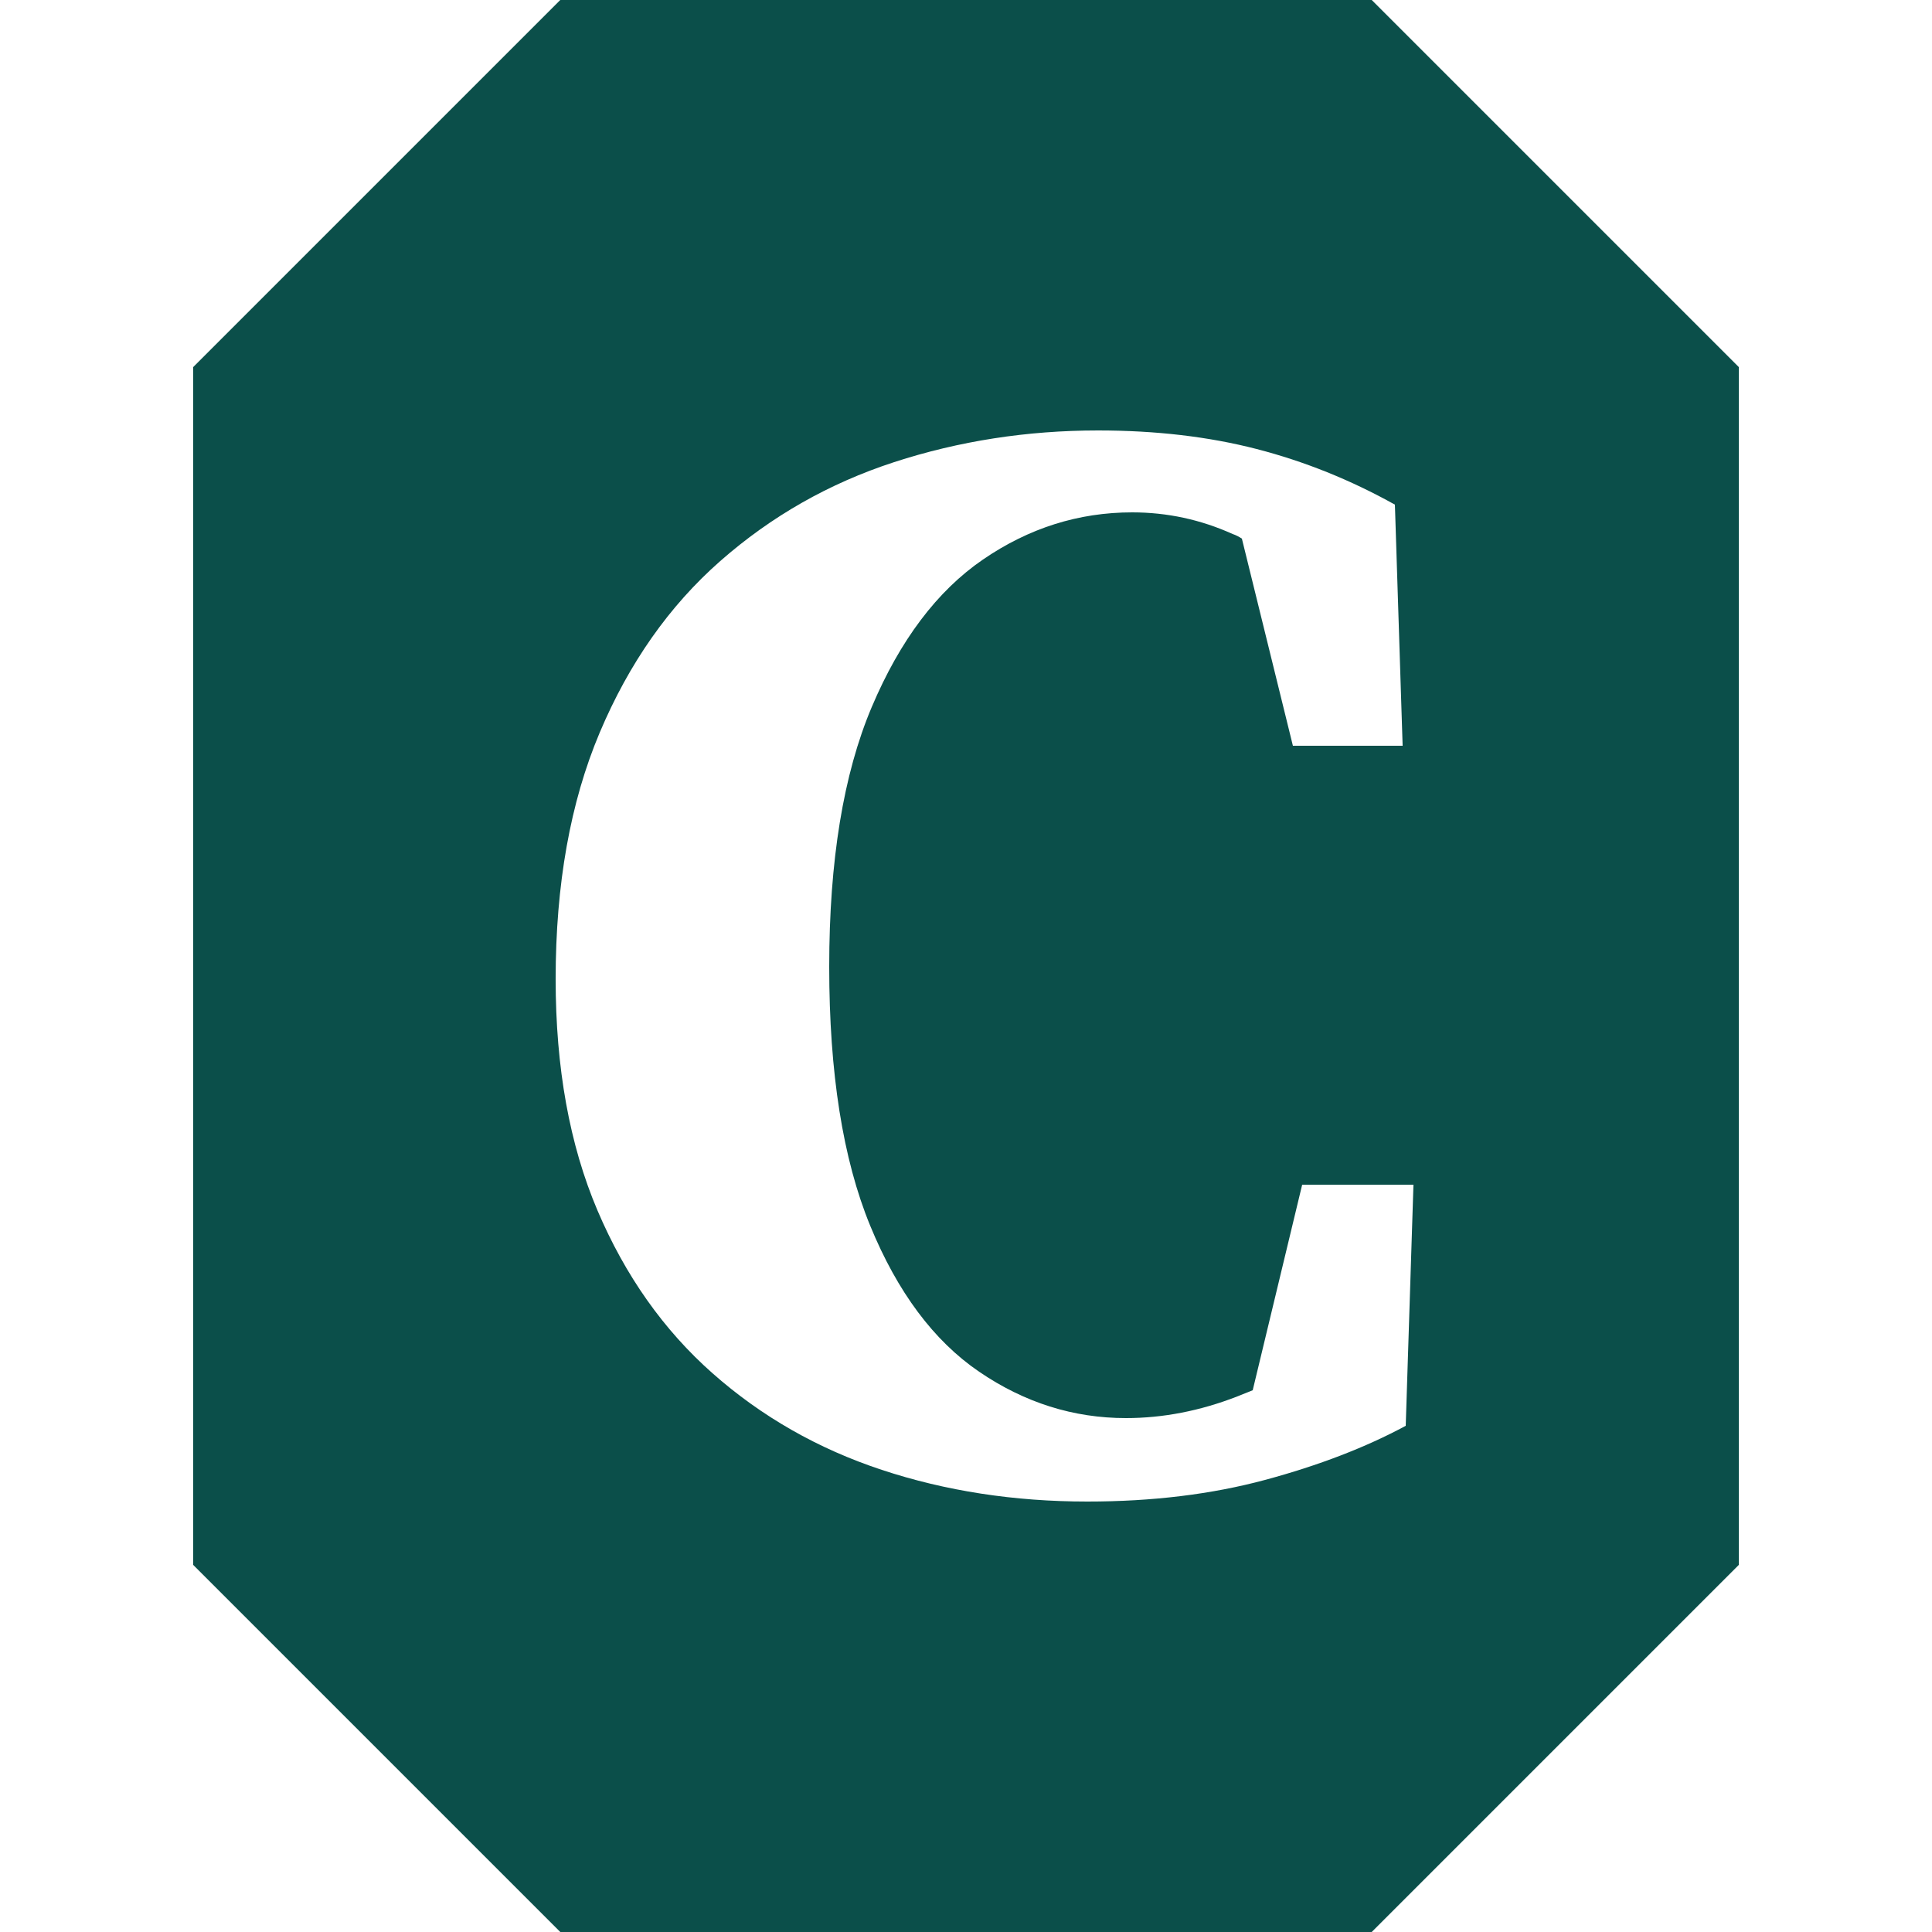
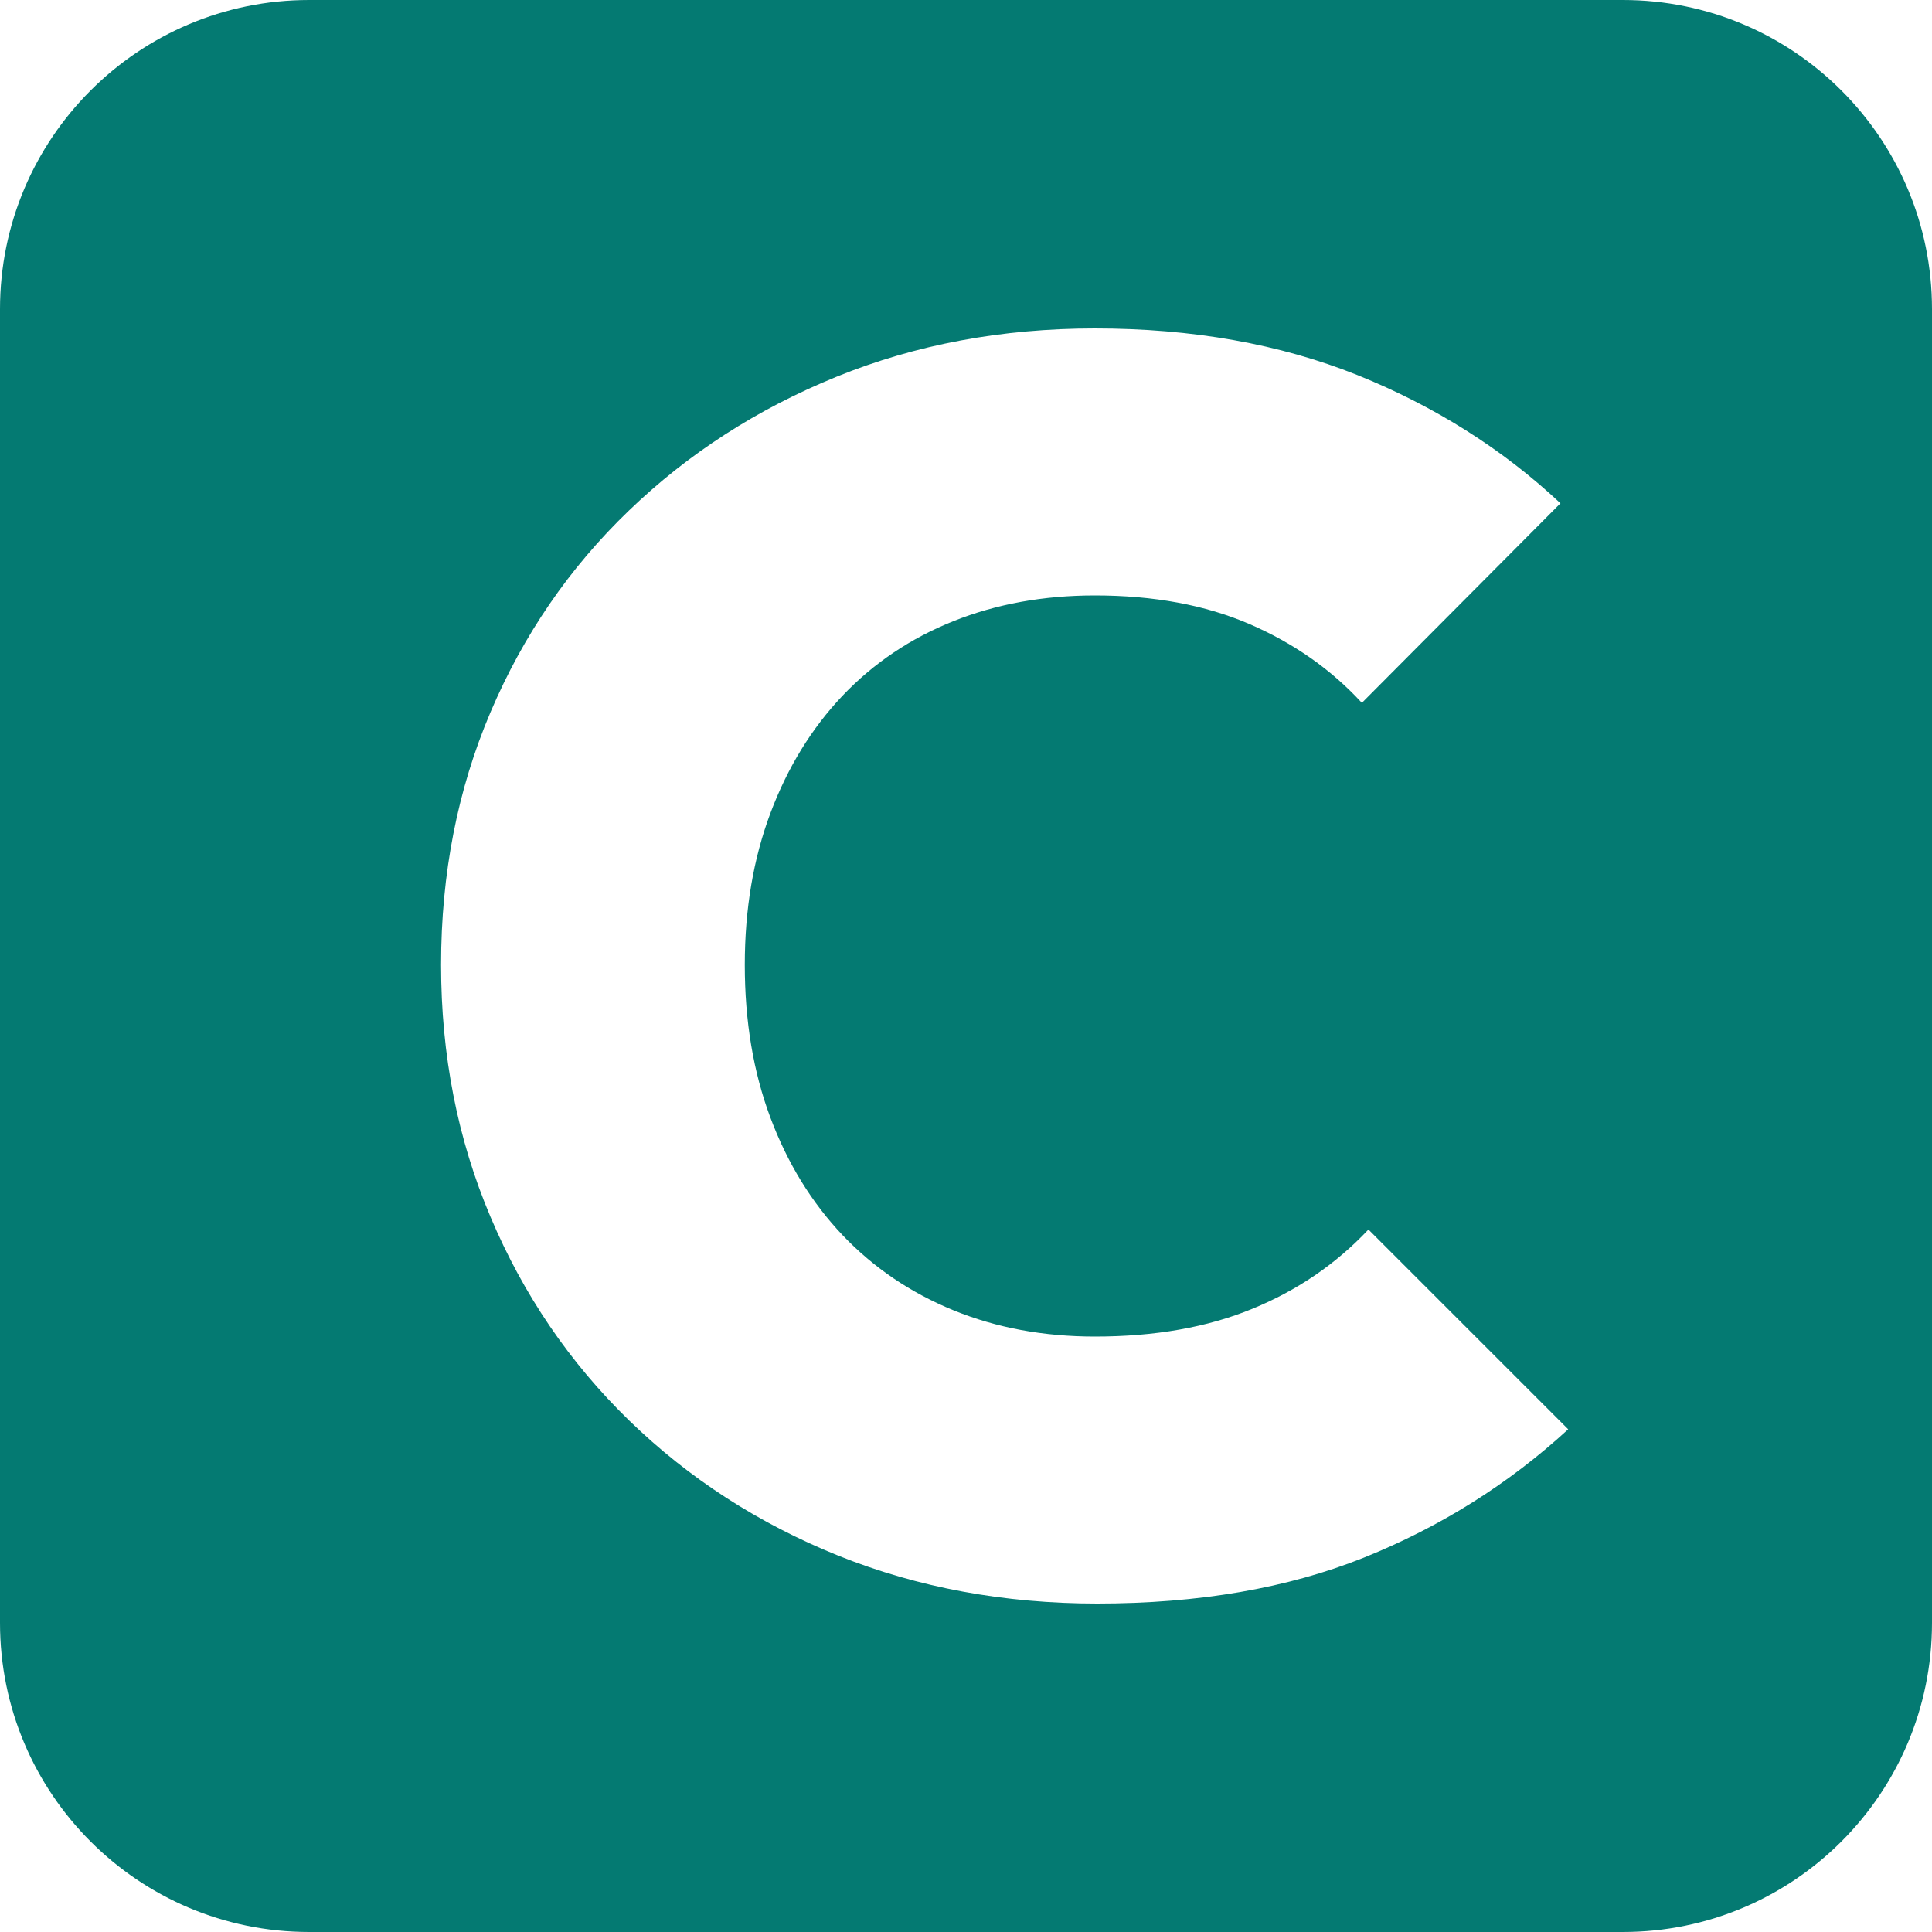
- <svg xmlns="http://www.w3.org/2000/svg" viewBox="-10 0 100 100" role="img" aria-label="Credo">
-   <g fill="#0B4F4A">
-     <path fill-rule="evenodd" d="M19 0H61L80 19V81L61 100H19L0 81V19ZM46.28 77.72Q40.6 77.72 35.64 76.08Q30.68 74.44 26.88 71.08Q23.08 67.72 20.92 62.64Q18.76 57.56 18.76 50.68Q18.76 43.32 21.04 37.92Q23.32 32.52 27.28 29.04Q31.24 25.56 36.28 23.92Q41.32 22.28 46.84 22.28Q51.32 22.28 55.04 23.24Q58.76 24.2 62.2 26.12L62.6 38.6H56.92L54.28 27.88Q54.04 27.72 53.8 27.64Q51.32 26.52 48.6 26.52Q44.44 26.52 40.88 28.96Q37.32 31.4 35.12 36.6Q32.92 41.8 32.92 50.04Q32.92 58.28 35.04 63.44Q37.16 68.6 40.68 71Q44.2 73.4 48.28 73.4Q51.16 73.4 54.04 72.28Q54.44 72.12 54.84 71.96L57.4 61.32H63.16L62.76 73.8Q59.64 75.48 55.48 76.6Q51.32 77.72 46.28 77.72Z" />
-   </g>
+ <svg xmlns="http://www.w3.org/2000/svg" viewBox="0 0 100 100" role="img" aria-label="Credo">
+   <path fill="#047A72" fill-rule="evenodd" d="M16 0H84A16 16 0 0 1 100 16V84A16 16 0 0 1 84 100H16A16 16 0 0 1 0 84V16A16 16 0 0 1 16 0ZM56.79 83Q49.57 83 43.39 80.52Q37.21 78.03 32.57 73.53Q27.94 69.03 25.39 62.99Q22.83 56.95 22.83 49.94Q22.83 42.87 25.39 36.86Q27.94 30.86 32.55 26.43Q37.15 22 43.3 19.5Q49.45 17 56.67 17Q64.23 17 70.25 19.41Q76.26 21.83 80.77 26.05L70.49 36.38Q68.1 33.78 64.67 32.3Q61.24 30.82 56.67 30.82Q52.68 30.82 49.35 32.15Q46.02 33.48 43.61 36.01Q41.21 38.54 39.88 42.08Q38.55 45.62 38.55 49.94Q38.55 54.32 39.88 57.86Q41.21 61.4 43.61 63.93Q46.02 66.46 49.35 67.82Q52.68 69.18 56.67 69.18Q61.34 69.18 64.83 67.74Q68.32 66.31 70.83 63.64L81.17 73.98Q76.54 78.23 70.6 80.62Q64.67 83 56.79 83Z" />
</svg>
